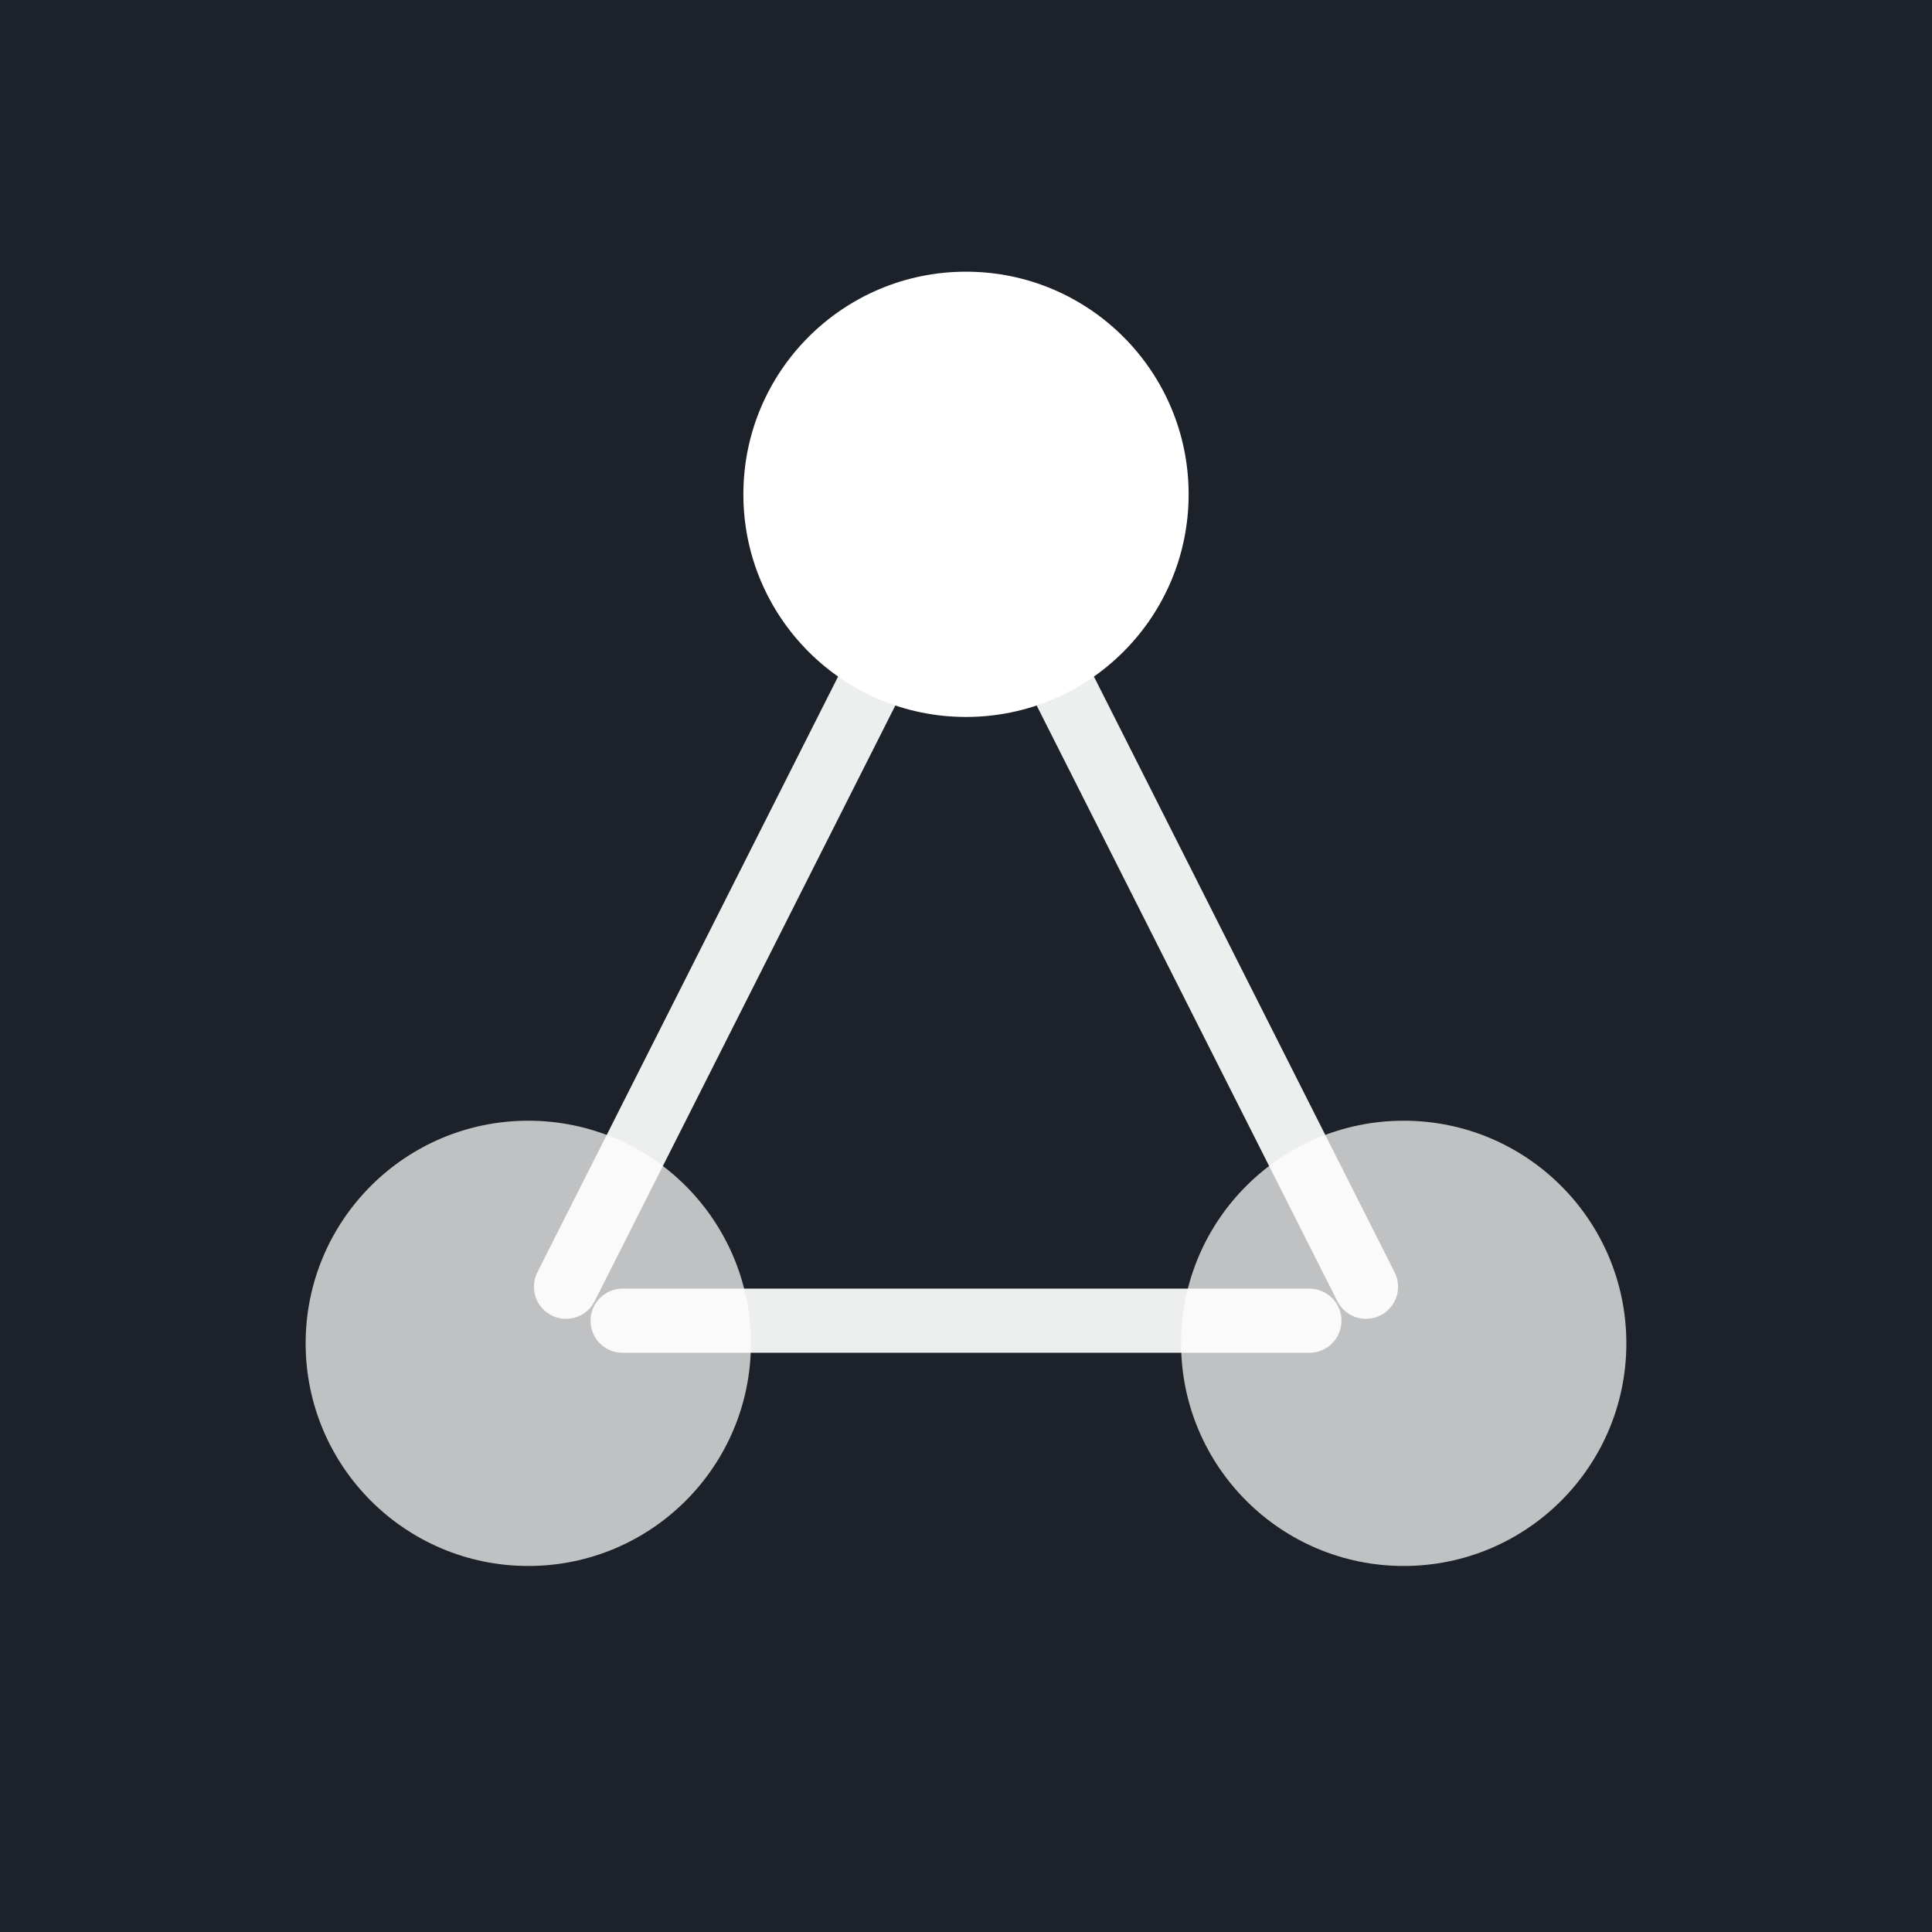
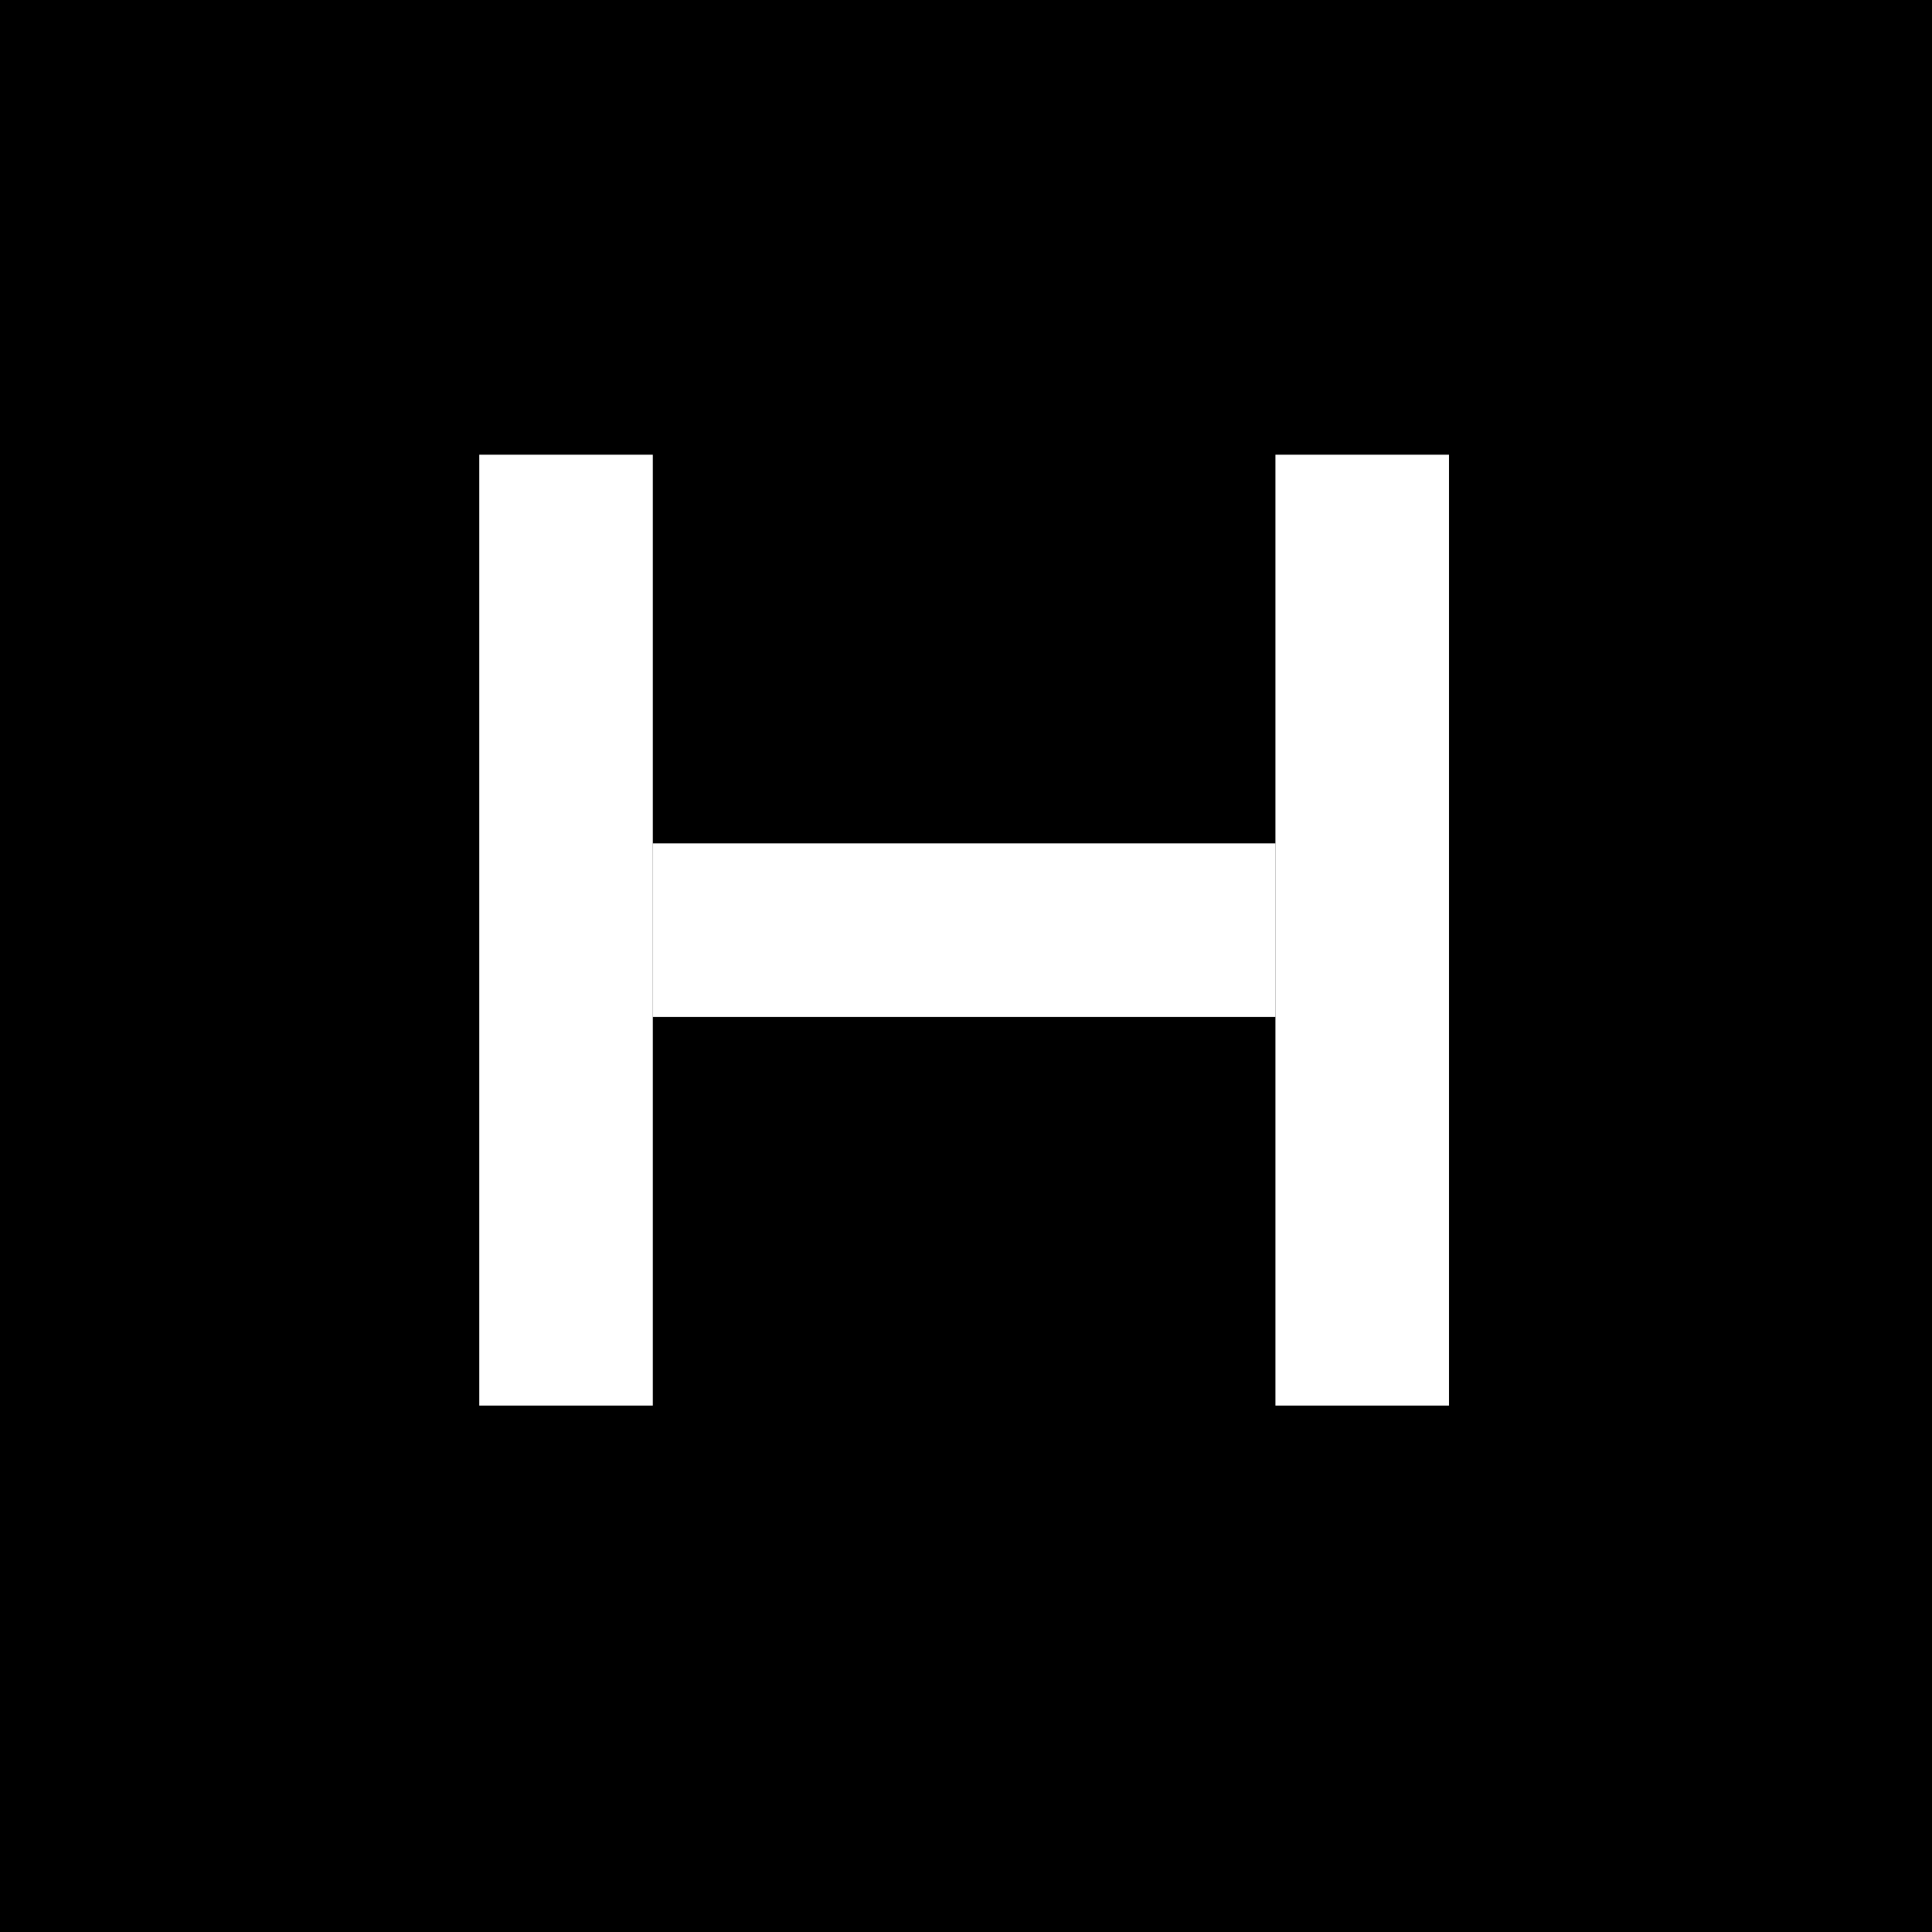
<svg xmlns="http://www.w3.org/2000/svg" viewBox="0 0 1024 1024" width="1024" height="1024">
-   <rect width="1024" height="1024" fill="#1D2129" />
-   <g stroke="#FFFFFF" stroke-opacity="0.92" stroke-width="34" stroke-linecap="round" fill="none">
-     <path d="M512 262 L300 682" />
-     <path d="M512 262 L724 682" />
-     <path d="M330 700 L694 700" />
+   <rect width="1024" height="1024" fill="#000000" />
+   <g fill="#FFFFFF">
+     <rect x="254" y="241" width="92" height="504" />
+     <rect x="676" y="241" width="92" height="504" />
+     <rect x="346" y="447" width="330" height="92" />
  </g>
-   <circle cx="512" cy="262" r="118" fill="#FFFFFF" />
-   <circle cx="280" cy="712" r="118" fill="#FFFFFF" fill-opacity="0.72" />
-   <circle cx="744" cy="712" r="118" fill="#FFFFFF" fill-opacity="0.72" />
</svg>
